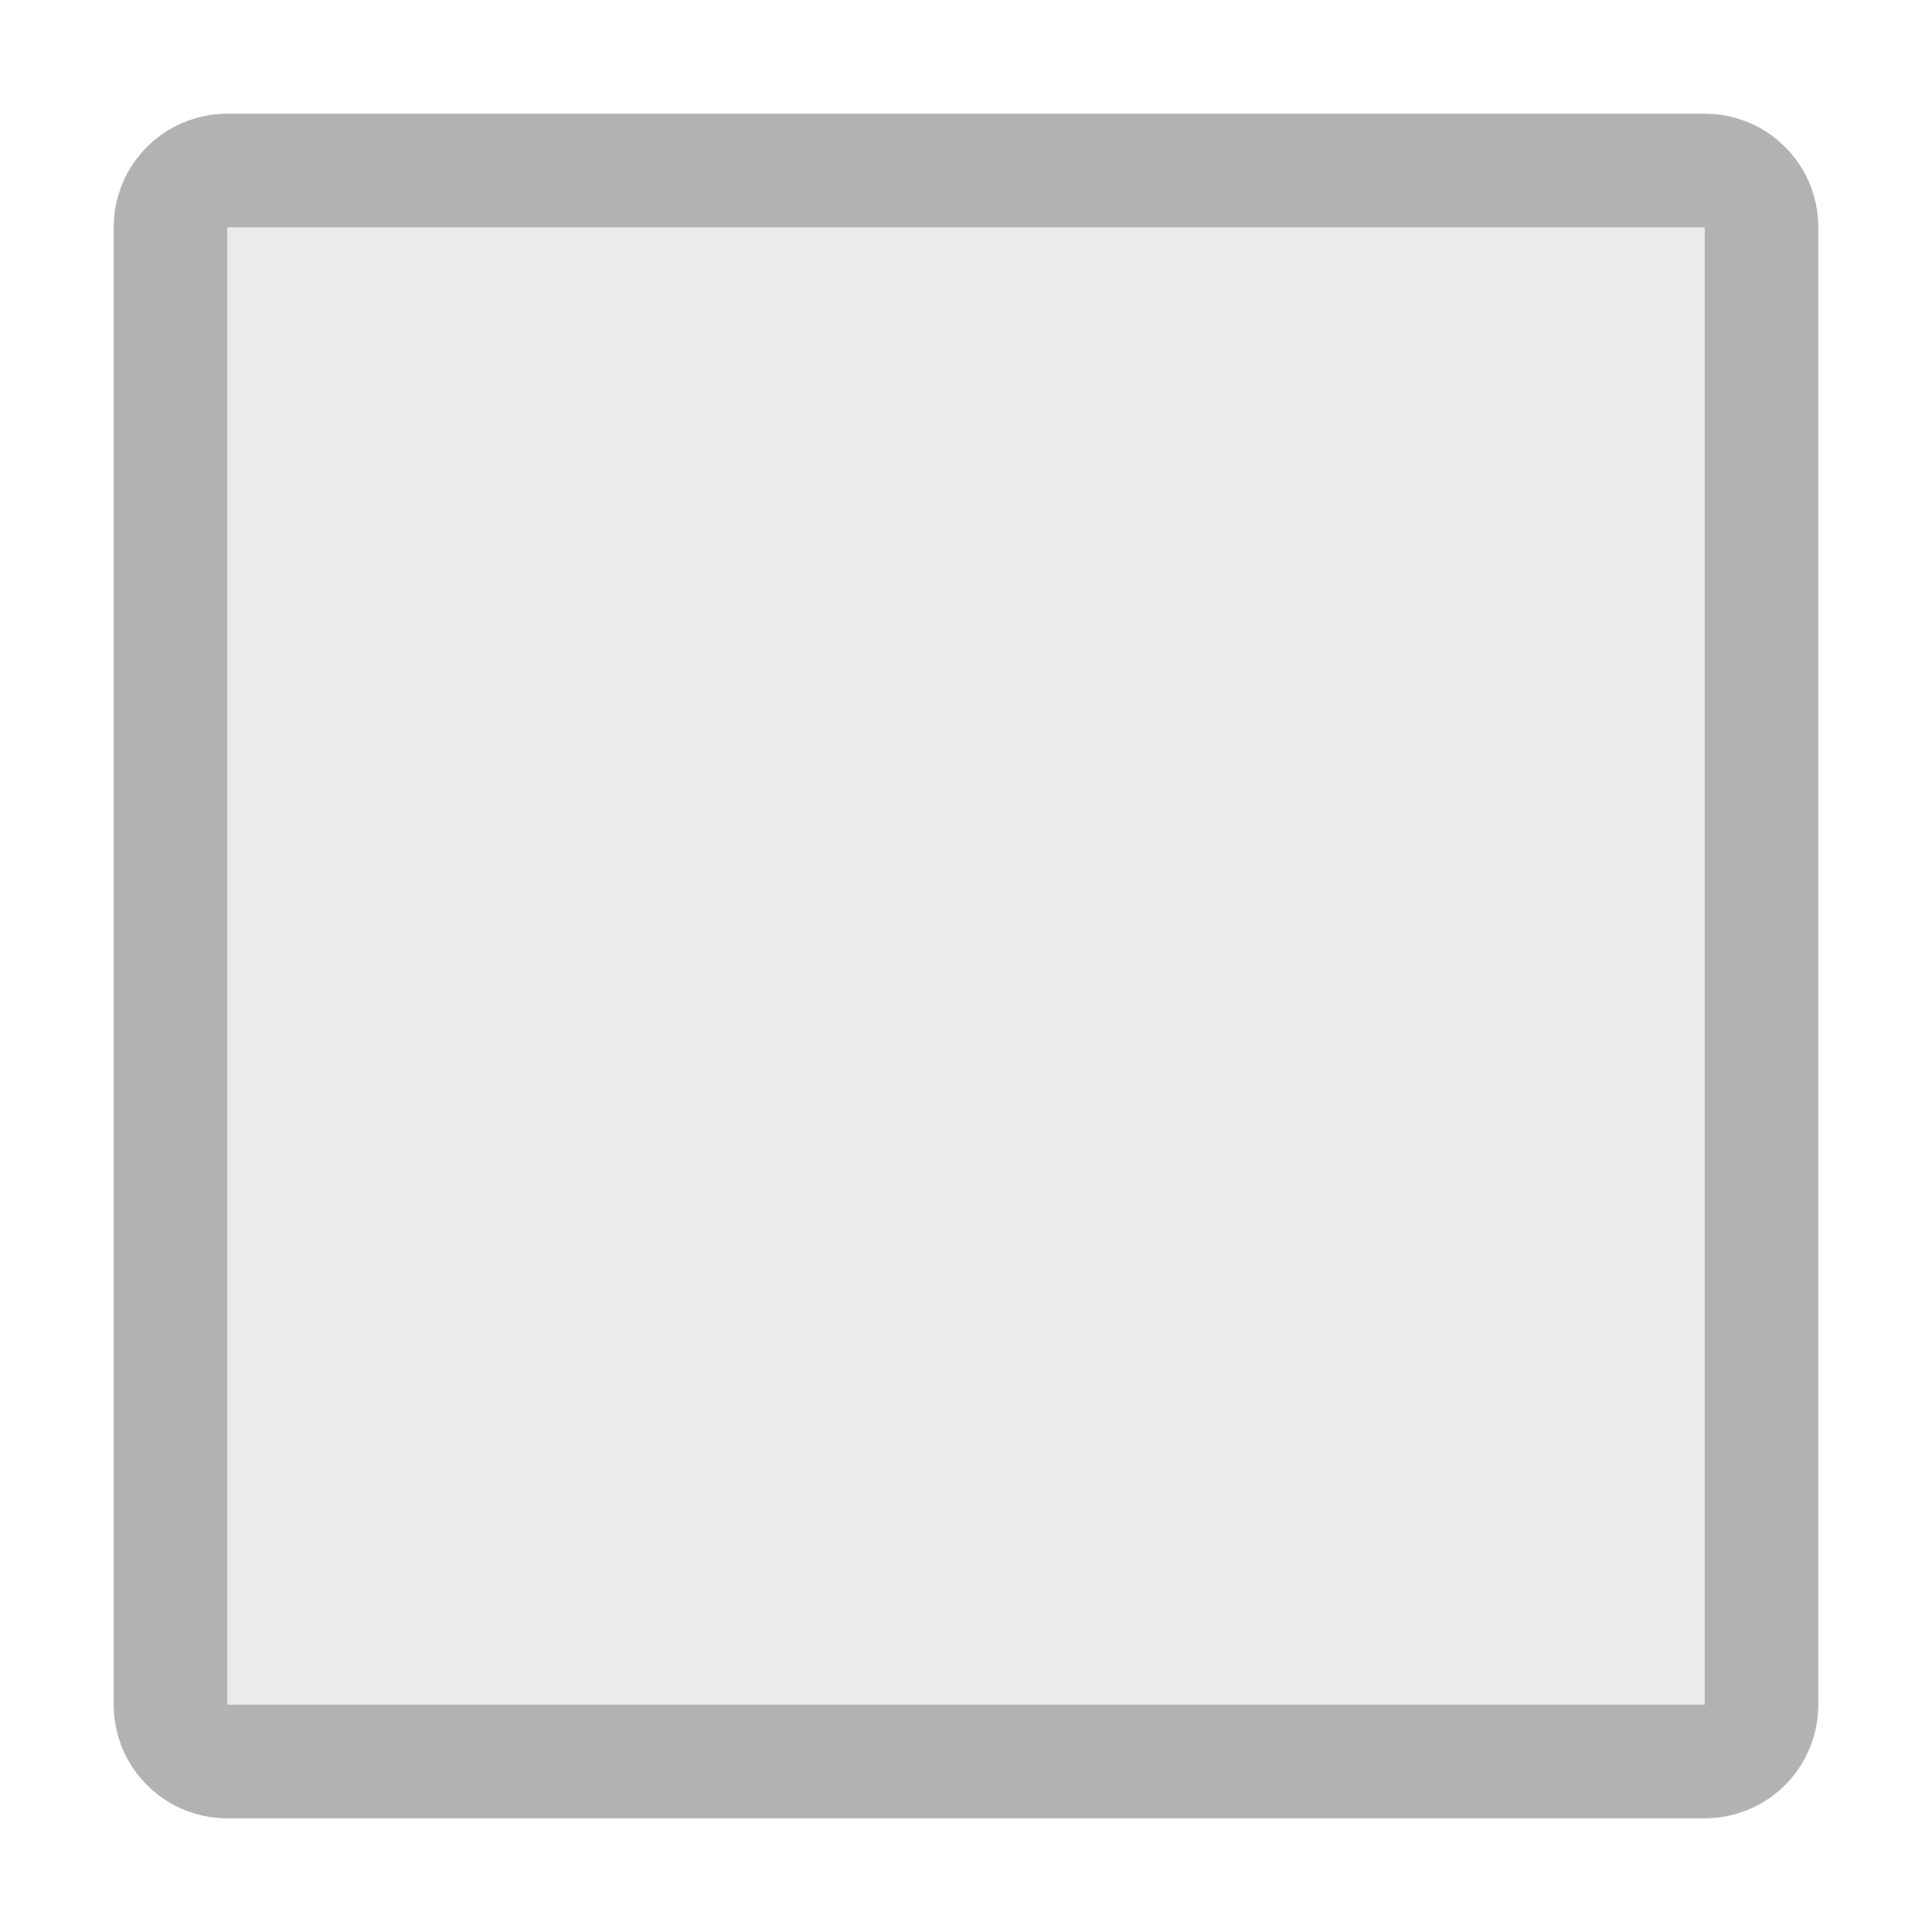
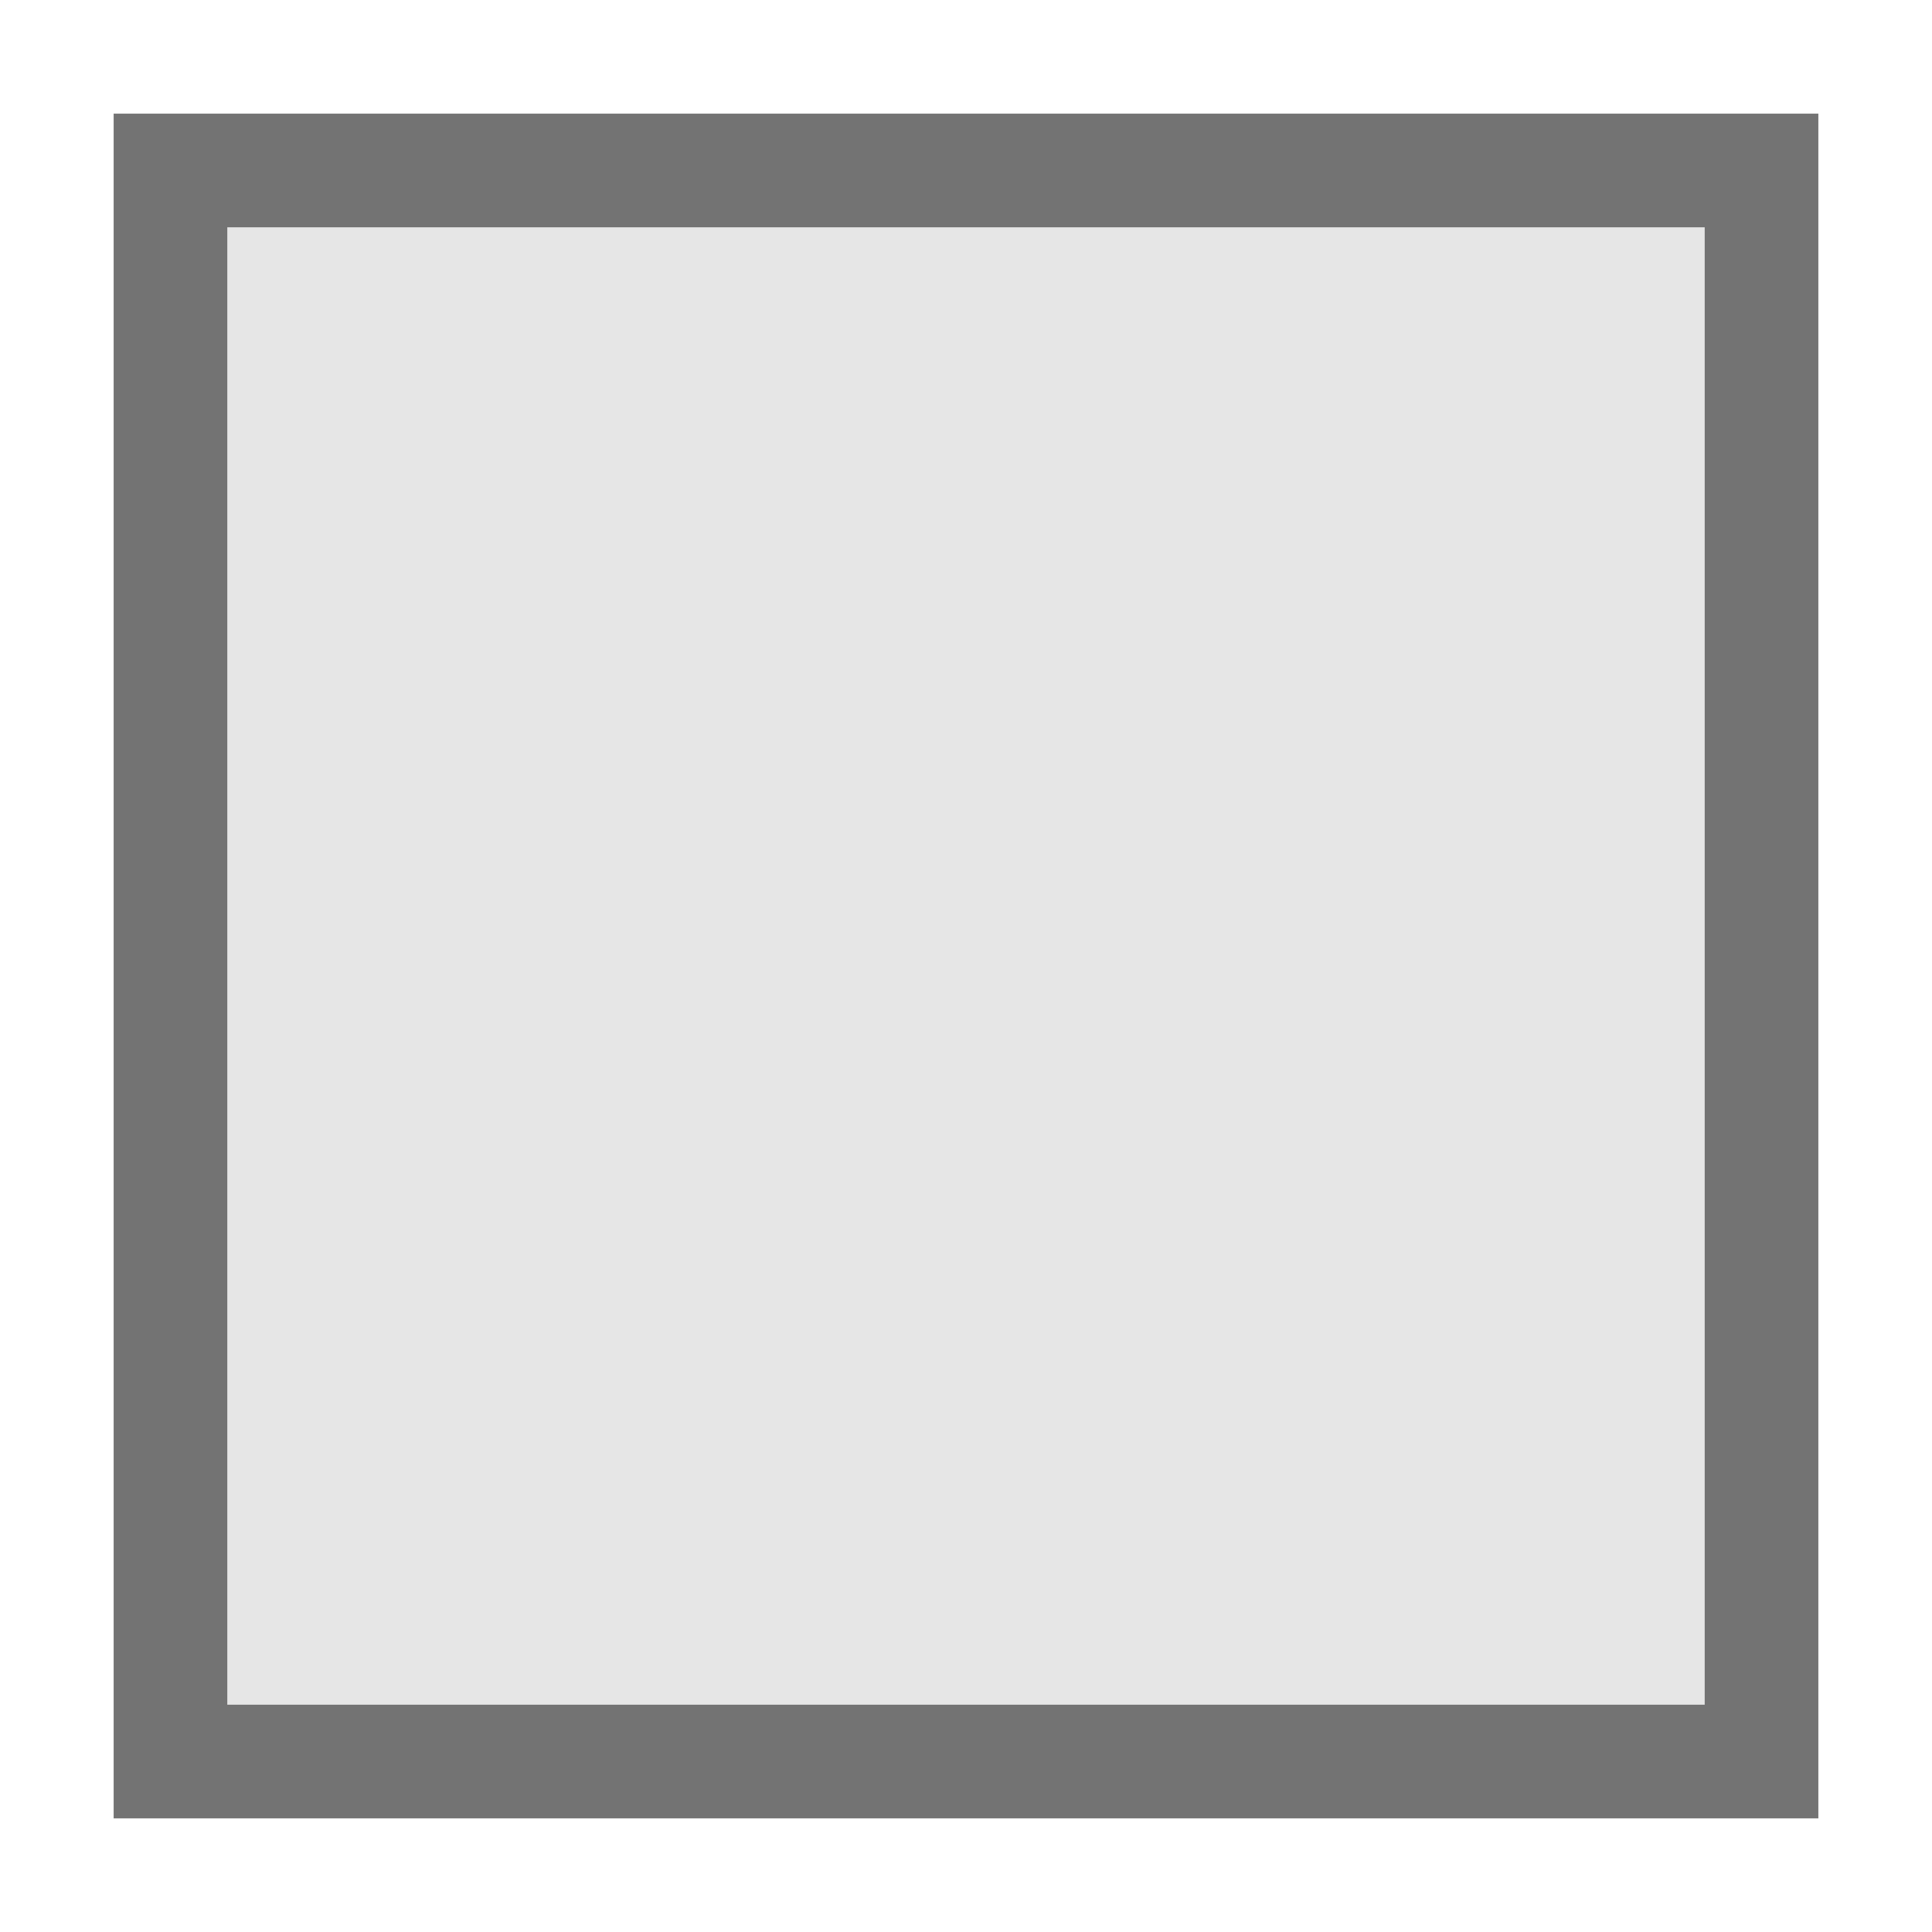
- <svg xmlns="http://www.w3.org/2000/svg" width="100%" height="100%" viewBox="0 0 17 17" version="1.1" xml:space="preserve" style="fill-rule:evenodd;clip-rule:evenodd;stroke-linejoin:round;stroke-miterlimit:1.414;">
-   <rect id="rect4" x="-2" y="0" width="21" height="17" style="fill:none;" />
-   <g id="rect6">
-     <rect x="2" y="2" width="13" height="13" style="fill:#ebebeb;" />
-     <path d="M15.071,1.003l0.071,0.007l0.071,0.013l0.069,0.018l0.067,0.022l0.066,0.027l0.064,0.032l0.062,0.037l0.058,0.04l0.056,0.045l0.052,0.049l0.049,0.052l0.045,0.056l0.04,0.058l0.037,0.062l0.032,0.064l0.027,0.066l0.022,0.067l0.018,0.069l0.013,0.071l0.007,0.071l0.003,0.071l0,13l-0.003,0.071l-0.007,0.071l-0.013,0.071l-0.018,0.069l-0.022,0.067l-0.027,0.066l-0.032,0.064l-0.037,0.062l-0.04,0.058l-0.045,0.056l-0.049,0.052l-0.052,0.049l-0.056,0.045l-0.058,0.04l-0.062,0.037l-0.064,0.032l-0.066,0.027l-0.067,0.022l-0.069,0.018l-0.071,0.013l-0.071,0.007l-0.071,0.003l-13,0l-0.071,-0.003l-0.071,-0.007l-0.071,-0.013l-0.069,-0.018l-0.067,-0.022l-0.066,-0.027l-0.064,-0.032l-0.062,-0.037l-0.058,-0.04l-0.056,-0.045l-0.052,-0.049l-0.049,-0.052l-0.045,-0.056l-0.04,-0.058l-0.037,-0.062l-0.032,-0.064l-0.027,-0.066l-0.022,-0.067l-0.018,-0.069l-0.013,-0.071l-0.007,-0.071l-0.003,-0.071l0,-13l0.003,-0.071l0.007,-0.071l0.013,-0.071l0.018,-0.069l0.022,-0.067l0.027,-0.066l0.032,-0.064l0.037,-0.062l0.04,-0.058l0.045,-0.056l0.049,-0.052l0.052,-0.049l0.056,-0.045l0.058,-0.04l0.062,-0.037l0.064,-0.032l0.066,-0.027l0.067,-0.022l0.069,-0.018l0.071,-0.013l0.071,-0.007l0.071,-0.003l13,0l0.071,0.003Zm-13.071,0.997l0,13l13,0l0,-13l-13,0Z" style="fill-opacity:0.302;" />
-   </g>
+ <svg xmlns="http://www.w3.org/2000/svg" width="100%" height="100%" viewBox="0 0 17 17" version="1.1" id="svg4493">
+   <defs id="defs4487" />
+   <g id="layer1" transform="translate(0,-1105.52)" />
+   <rect style="fill:none;fill-opacity:1;stroke:#000000;stroke-width:2;stroke-linecap:square;stroke-linejoin:miter;stroke-miterlimit:4;stroke-dasharray:none;stroke-opacity:0.549;paint-order:normal" id="rect4513" width="13" height="13" x="2" y="2" />
+   <rect y="2" x="2" height="13" width="13" id="rect4511" style="fill:#e6e6e6;fill-opacity:1;stroke:none;stroke-width:1;stroke-linecap:square;stroke-linejoin:miter;stroke-miterlimit:4;stroke-dasharray:none;stroke-opacity:0.549;paint-order:normal" />
</svg>
